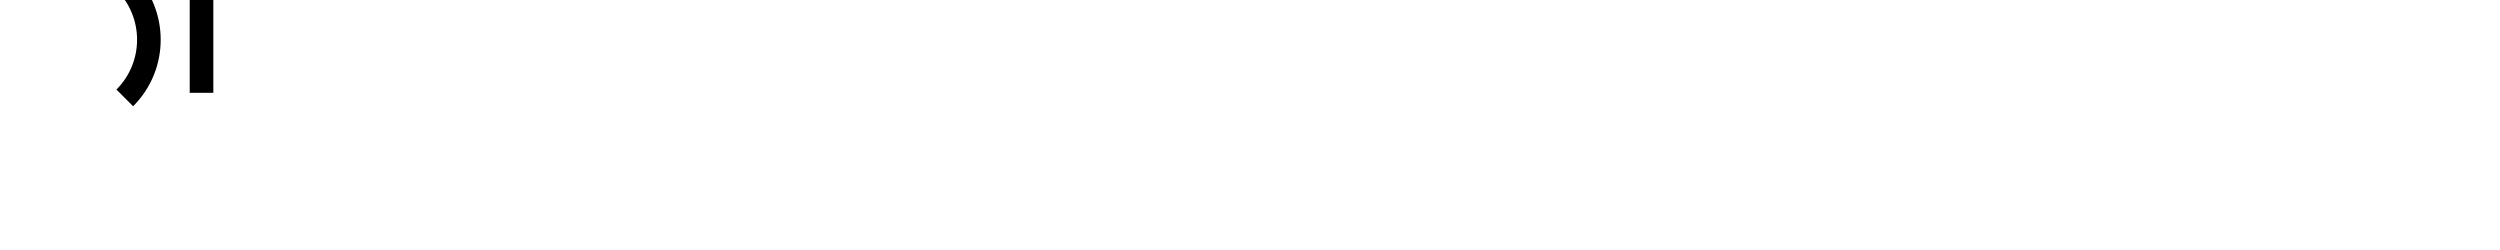
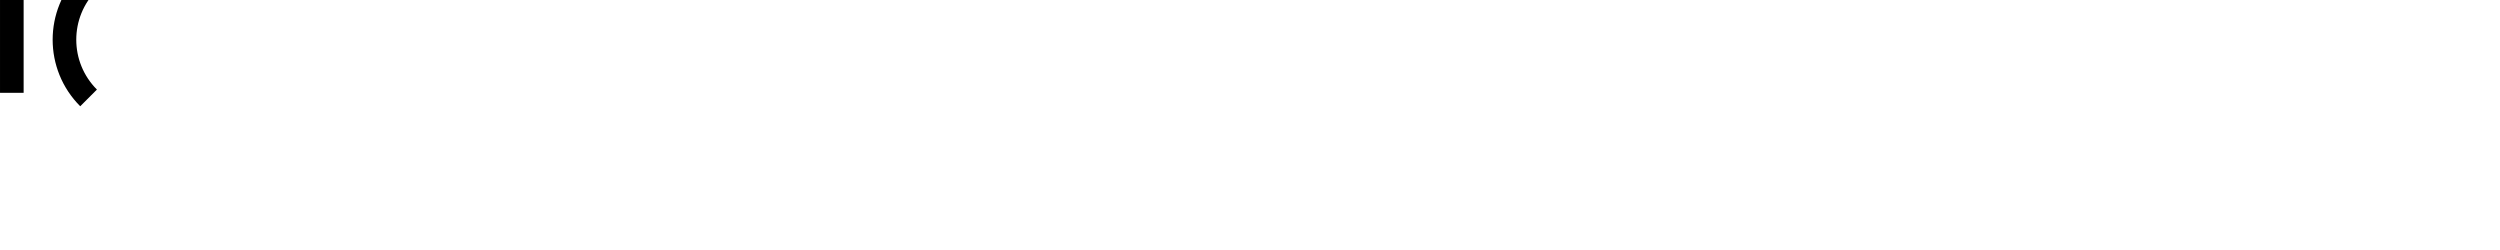
<svg xmlns="http://www.w3.org/2000/svg" width="200" height="20" viewBox="0 0 200 20" version="1.1" id="svg3807">
  <defs id="defs3804" />
  <g id="layer1" transform="translate(0,-291.7083)">
    <g transform="matrix(1.172932,0,0,-0.9520283,-583.8196,-1486.07)" id="g10351" style="stroke-width:1.788;stroke-miterlimit:4;stroke-dasharray:none">
      <g transform="matrix(0.9094024,0,0,1.120415,45.09442,226.1223)" id="g10351-0" style="stroke-width:1.789;stroke-miterlimit:4;stroke-dasharray:none">
        <g id="g2601" transform="matrix(0.8925618,0,0,0.8925266,53.47671,-202.8362)" style="stroke-width:2.005">
          <g transform="matrix(0.9161032,0,0,-0.9078513,101.9969,-4745.411)" id="g14246" style="stroke-width:2.177;stroke-miterlimit:4;stroke-dasharray:none">
            <g transform="matrix(1.222974,0,0,1.234139,-146.3597,738.2648)" id="g14253">
              <g transform="translate(-39.3611,1.9848)" id="g14264" style="stroke-width:1.772;stroke-miterlimit:4;stroke-dasharray:none">
                <g id="g10359-10-8" transform="matrix(1,0,0,-1,-52.73343,-5050.882)" style="stroke-width:1.772;stroke-miterlimit:4;stroke-dasharray:none">
                  <g transform="matrix(1,0,0,-1,9.453375,-5051.509)" id="g14371">
                    <g id="g10364-8-3" transform="matrix(1,0,0,-1,-48.16121,-5051.049)" />
                    <g transform="translate(-27.1658,1.5491)" id="g14427">
                      <g id="g10367-880-7" transform="matrix(1,0,0,-1,-48.16121,-5051.049)" />
                      <g transform="translate(-45.4538,2.7243)" id="g14438">
                        <g id="g10370-7-5" transform="matrix(1,0,0,-1,-48.16121,-5051.049)" />
                        <g transform="translate(-30.4313,0.6037)" id="g14451">
                          <g id="g12601" style="stroke-width:2.605;stroke-miterlimit:4;stroke-dasharray:none" transform="matrix(0.6486516,0,0,0.7128036,230.9036,-908.8502)">
                            <g style="stroke-width:1.48;stroke-miterlimit:4;stroke-dasharray:none" transform="matrix(1.846011,0,0,-1.679871,592.5355,-3070.463)" id="g4509-93-8">
                              <g id="g20055" transform="matrix(0.8002002,0,0,0.8223537,5.468814,10.95793)" style="stroke-width:1.824">
                                <g id="g20314" transform="matrix(0.9998634,0,0,-1,0.00611664,131.9087)" style="stroke-width:1.824">
                                  <g id="g8723" transform="matrix(1.043794,0,0,1.015537,-88.94678,-313.5167)" style="stroke-width:1.772;stroke-miterlimit:4;stroke-dasharray:none">
                                    <g id="g21090" transform="translate(-6.895171,1.587577)">
-                                       <g id="g7084" transform="matrix(0.8683823,0,0,0.8682539,-1447.436,-250.488)" style="stroke-width:2.04;stroke-miterlimit:4;stroke-dasharray:none">
+                                       <g id="g7084" transform="matrix(-0.8683823,0,0,0.8682539,1721.235,-250.488)" style="stroke-width:2.04;stroke-miterlimit:4;stroke-dasharray:none">
                                        <path id="path3355-7-1-6-6-1-9-5-0-8-8" d="m 1815.976,715.558 c 2.777,-2.777 7.279,-2.777 10.055,0 2.777,2.777 2.777,7.279 0,10.055" style="fill:none;fill-rule:evenodd;stroke:#000000;stroke-width:2.04;stroke-linecap:butt;stroke-linejoin:miter;stroke-miterlimit:4;stroke-dasharray:none;stroke-opacity:1" />
                                        <path style="fill:none;fill-rule:evenodd;stroke:#000000;stroke-width:2.04;stroke-linecap:butt;stroke-linejoin:miter;stroke-miterlimit:4;stroke-dasharray:none;stroke-opacity:1" d="m 1816.892,708.997 h 15.768 v 16.176" id="path4186-6-5-5-4-5-3-1-9-2-4-3-5" />
                                        <path style="fill:none;fill-rule:evenodd;stroke:#000000;stroke-width:2.04;stroke-linecap:butt;stroke-linejoin:miter;stroke-miterlimit:4;stroke-dasharray:none;stroke-opacity:1" d="m 1832.682,708.987 -6.453,6.453" id="path4186-6-7-6-5-0-6-1-6-9-0-8-3" />
                                      </g>
                                    </g>
                                  </g>
                                </g>
                              </g>
                            </g>
                          </g>
                        </g>
                      </g>
                    </g>
                  </g>
                </g>
              </g>
            </g>
          </g>
        </g>
      </g>
    </g>
  </g>
</svg>
